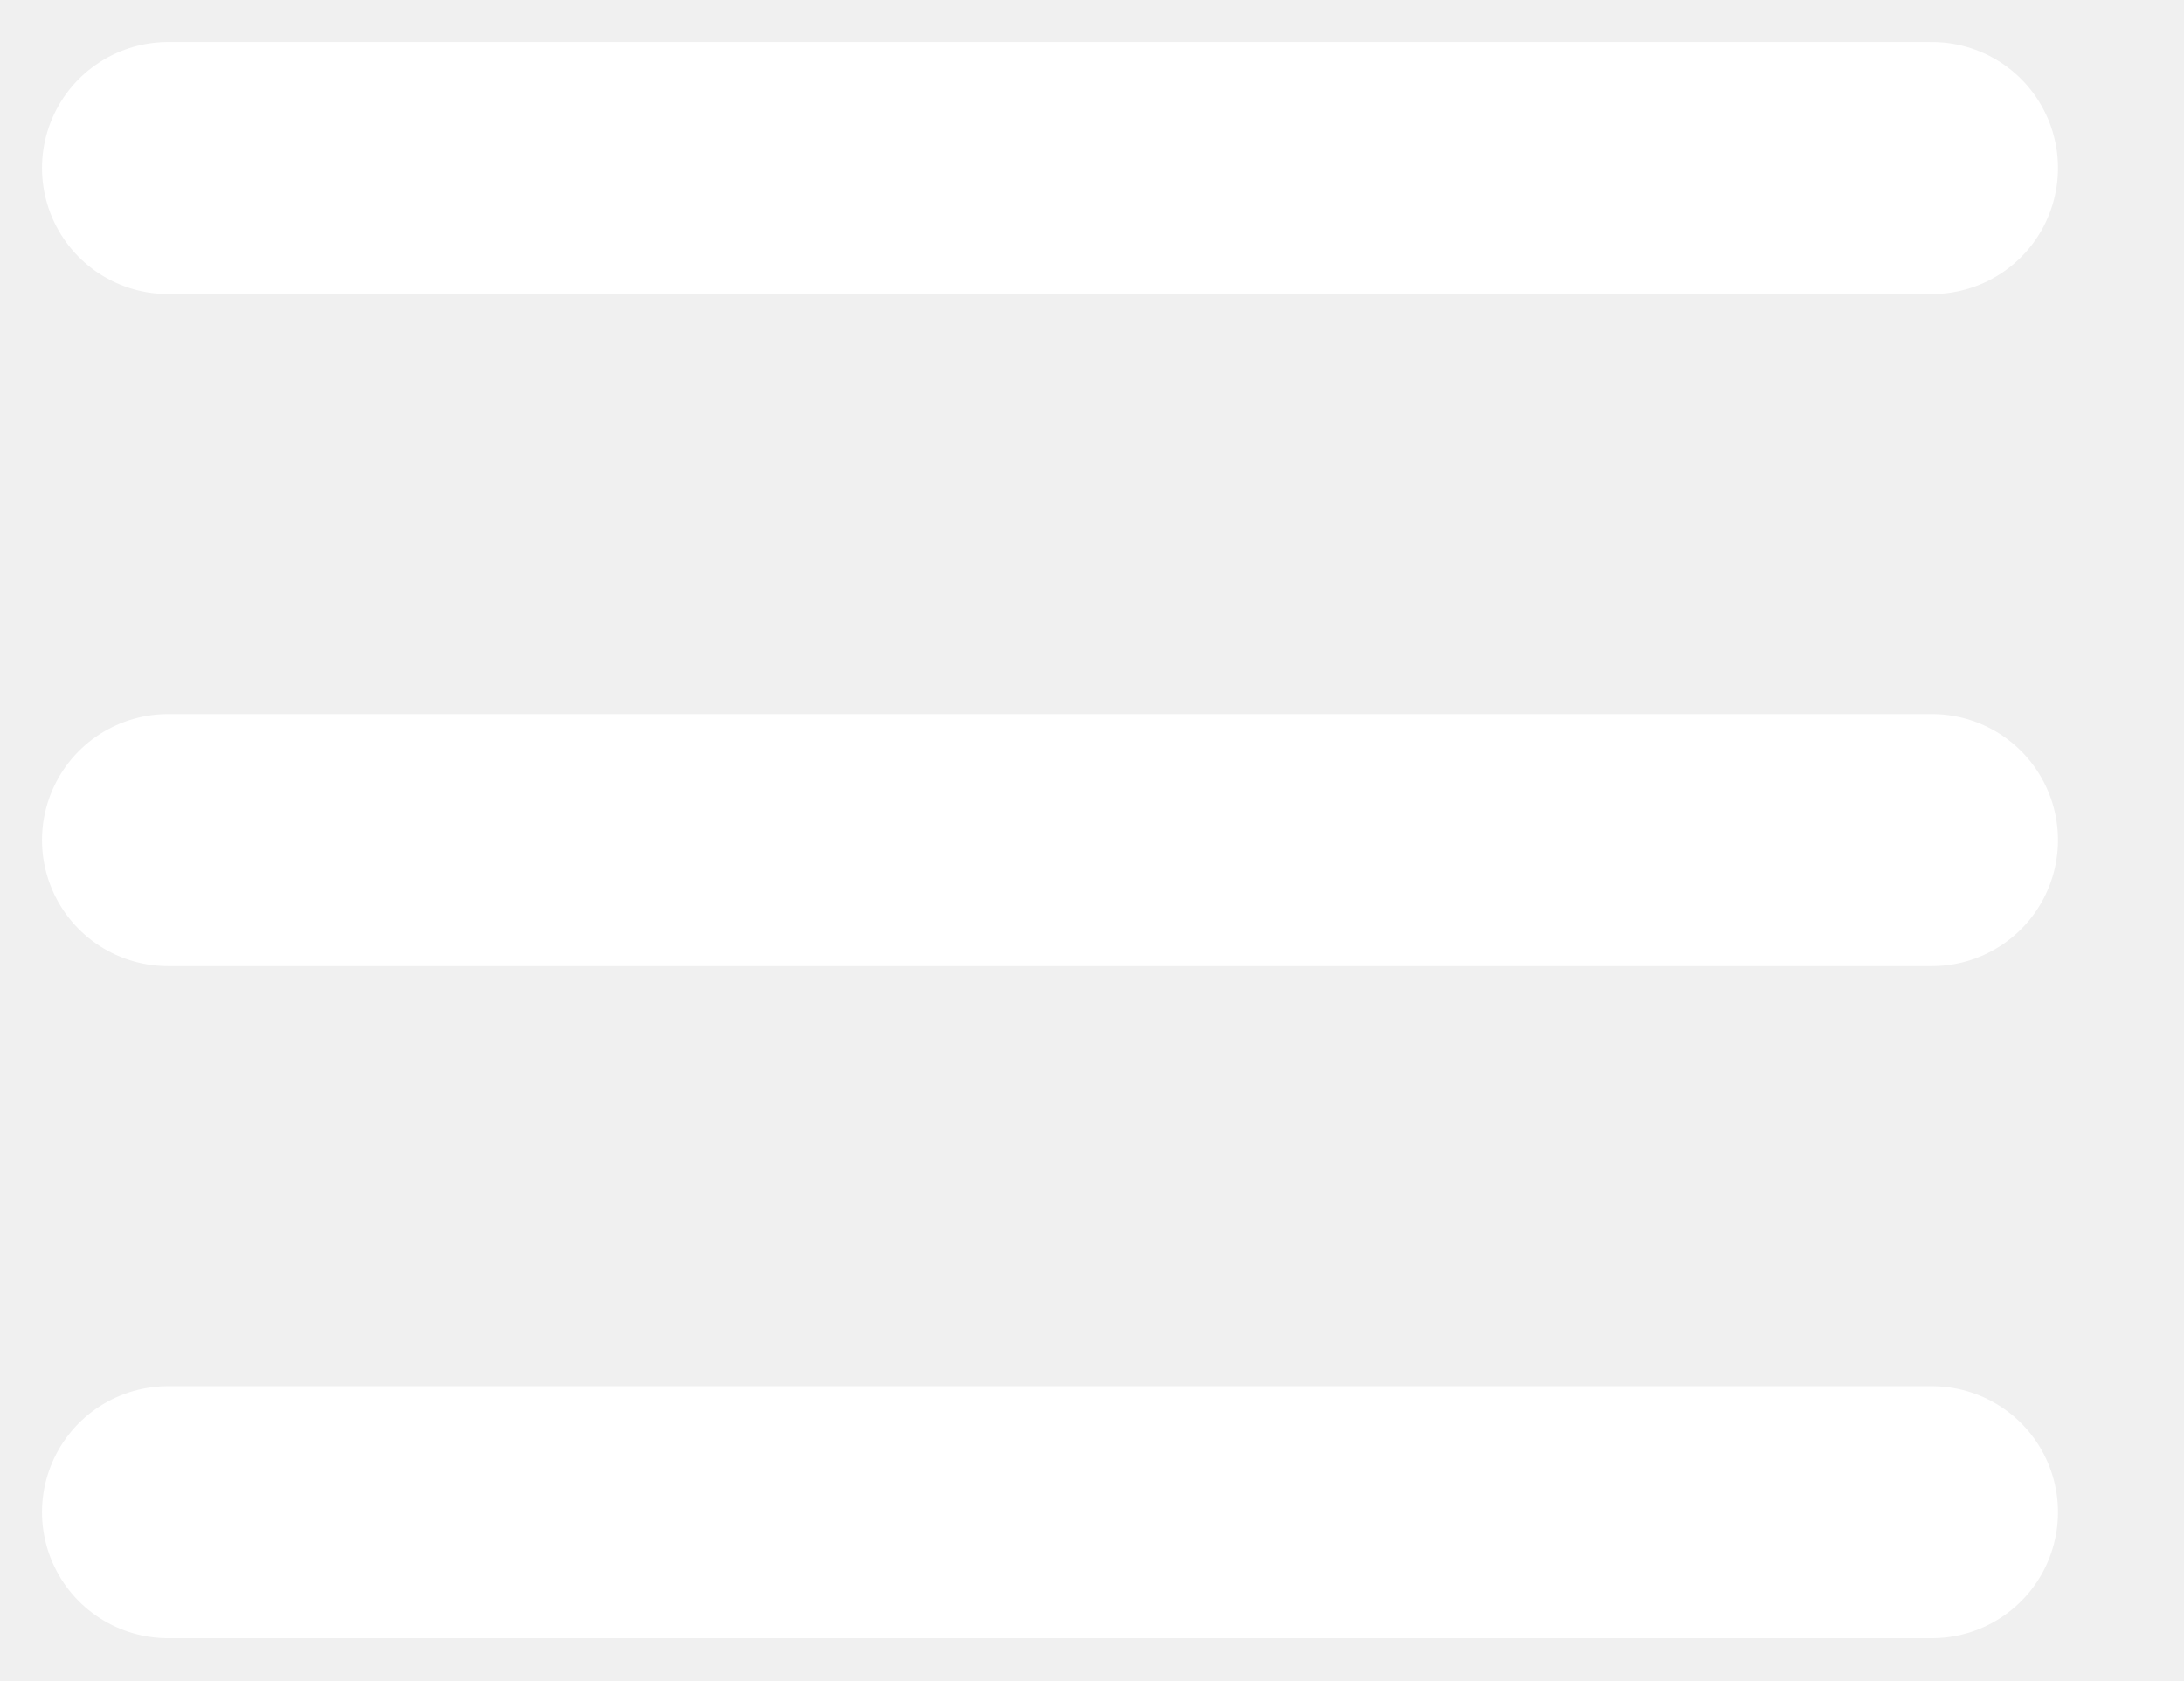
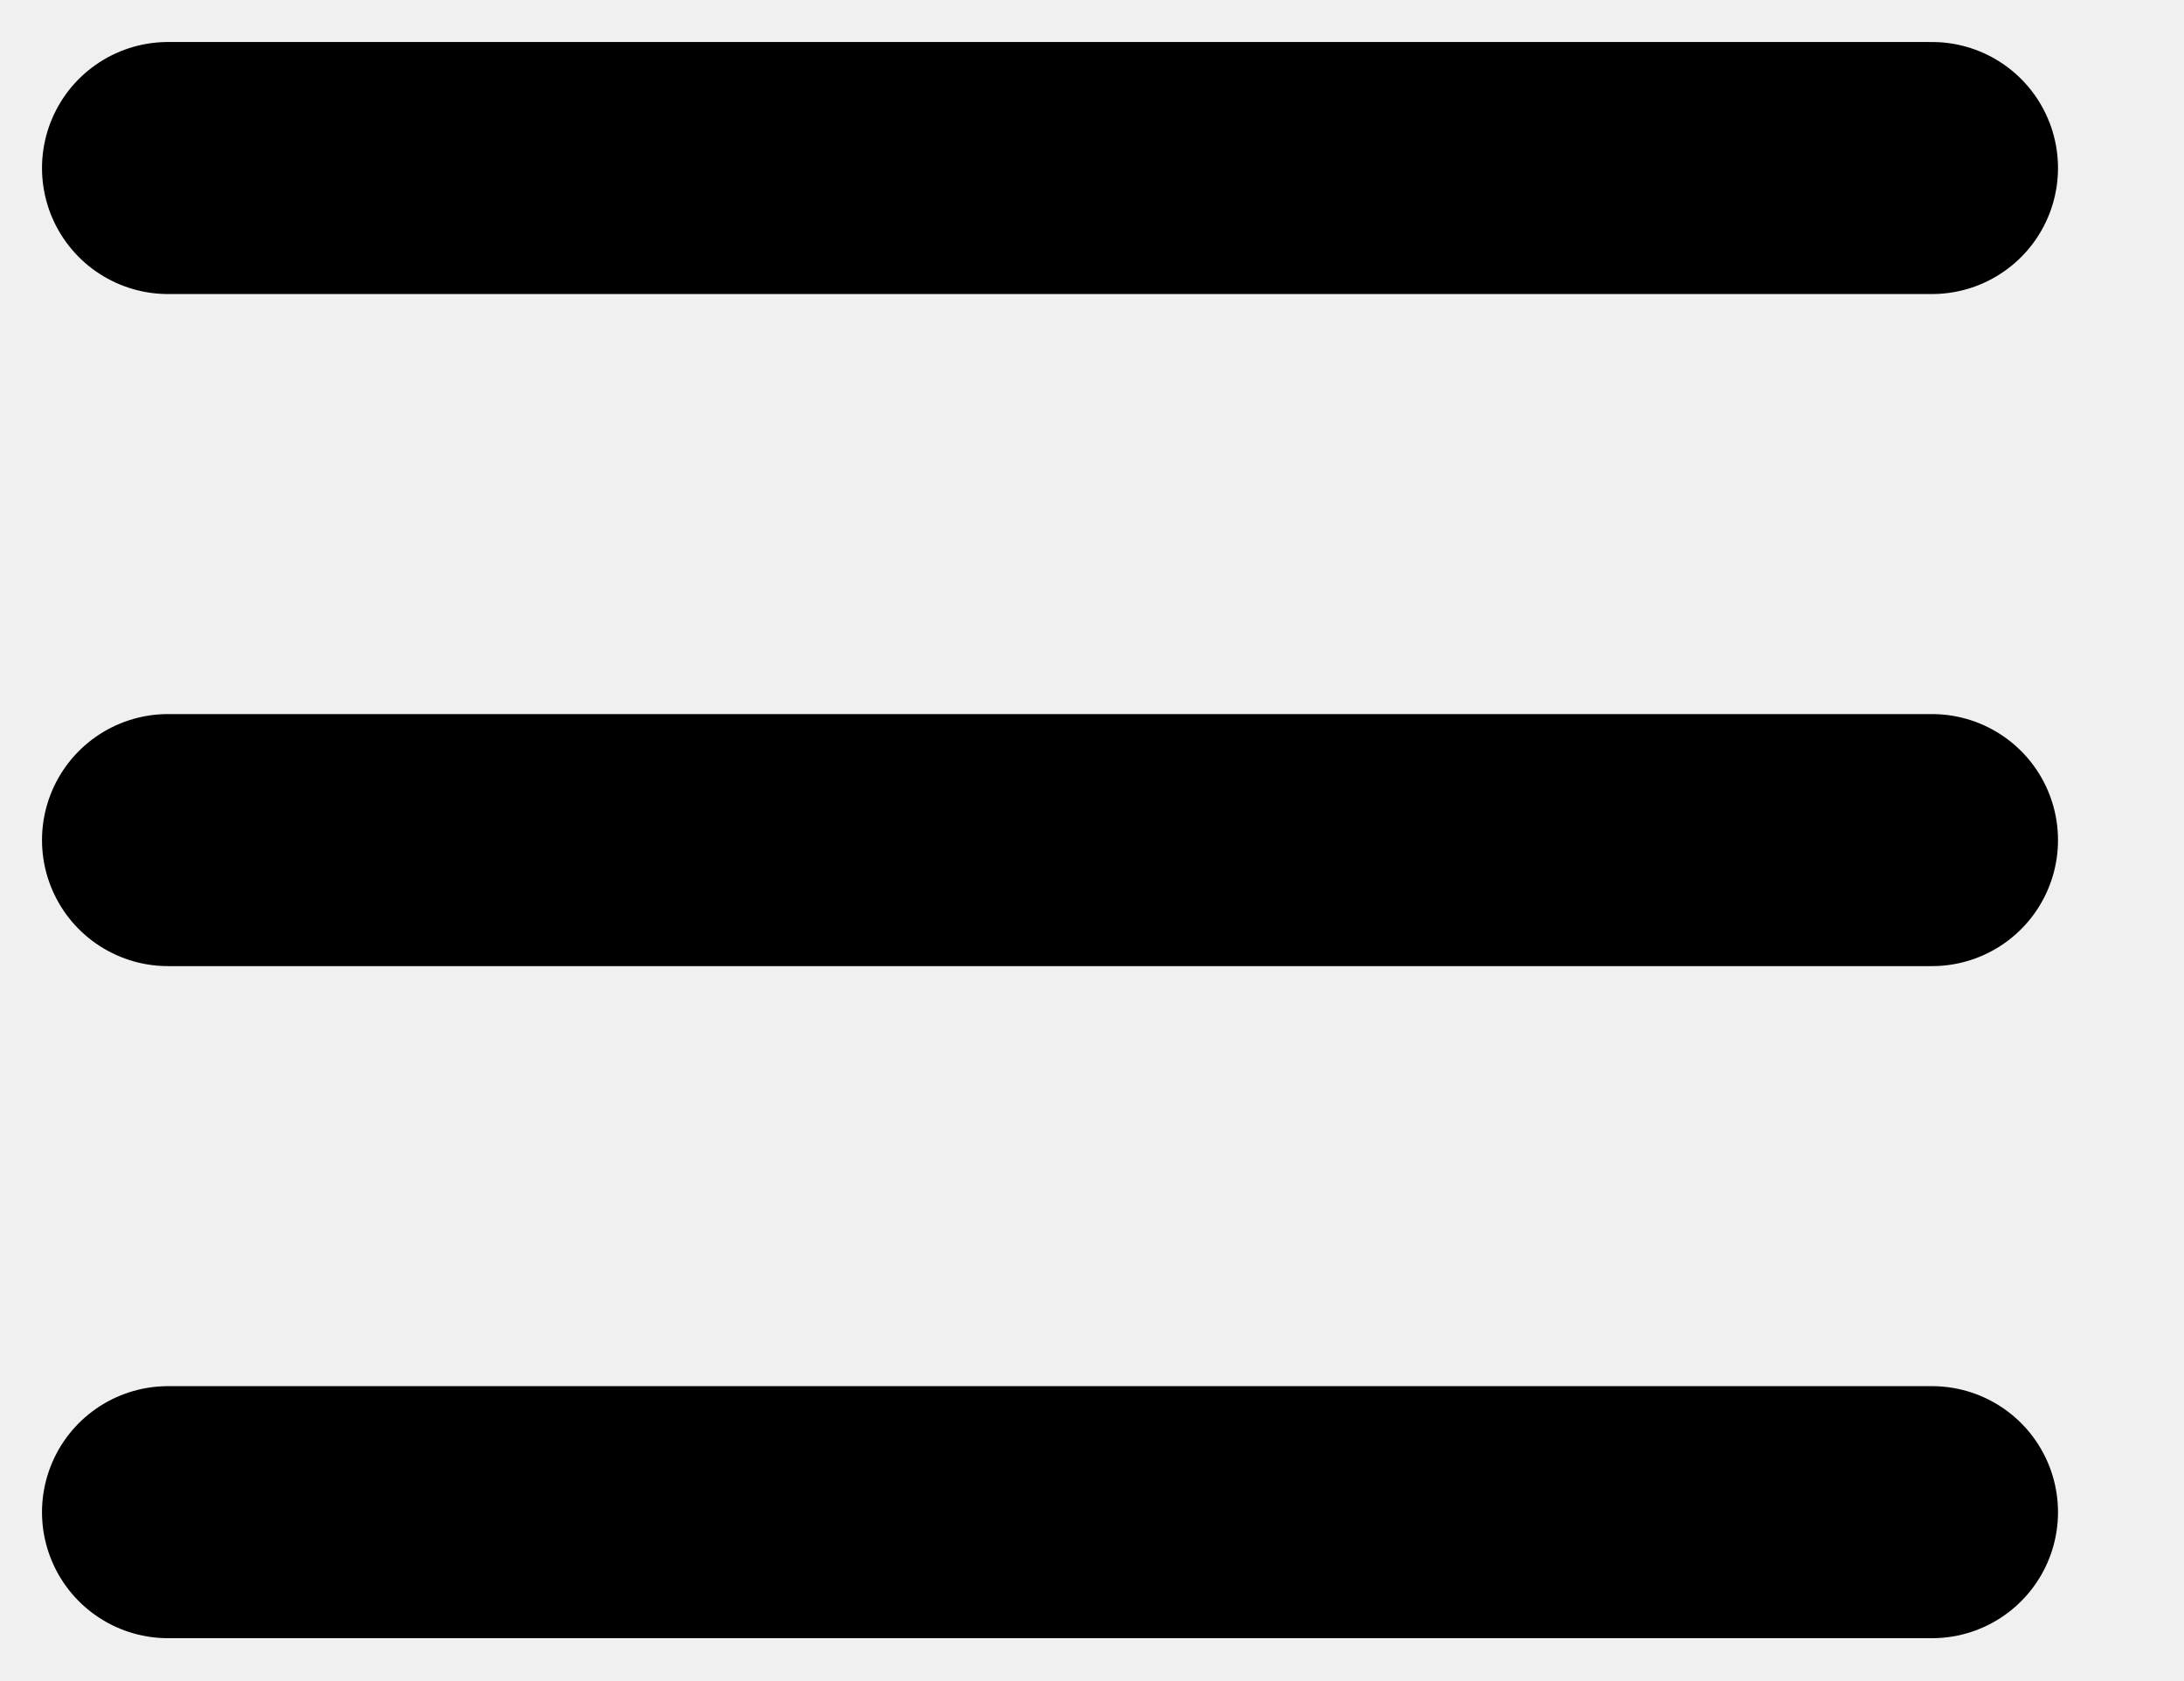
<svg xmlns="http://www.w3.org/2000/svg" width="13" height="10" viewBox="0 0 13 10" fill="none">
-   <path d="M1 9H11.5M1 5H11.5M1 1H11.5" stroke="white" stroke-width="1.5" stroke-linecap="round" stroke-linejoin="round" />
+   <path d="M1 9H11.5M1 5H11.5M1 1H11.5" stroke="black" stroke-width="1.5" stroke-linecap="round" stroke-linejoin="round" />
</svg>
